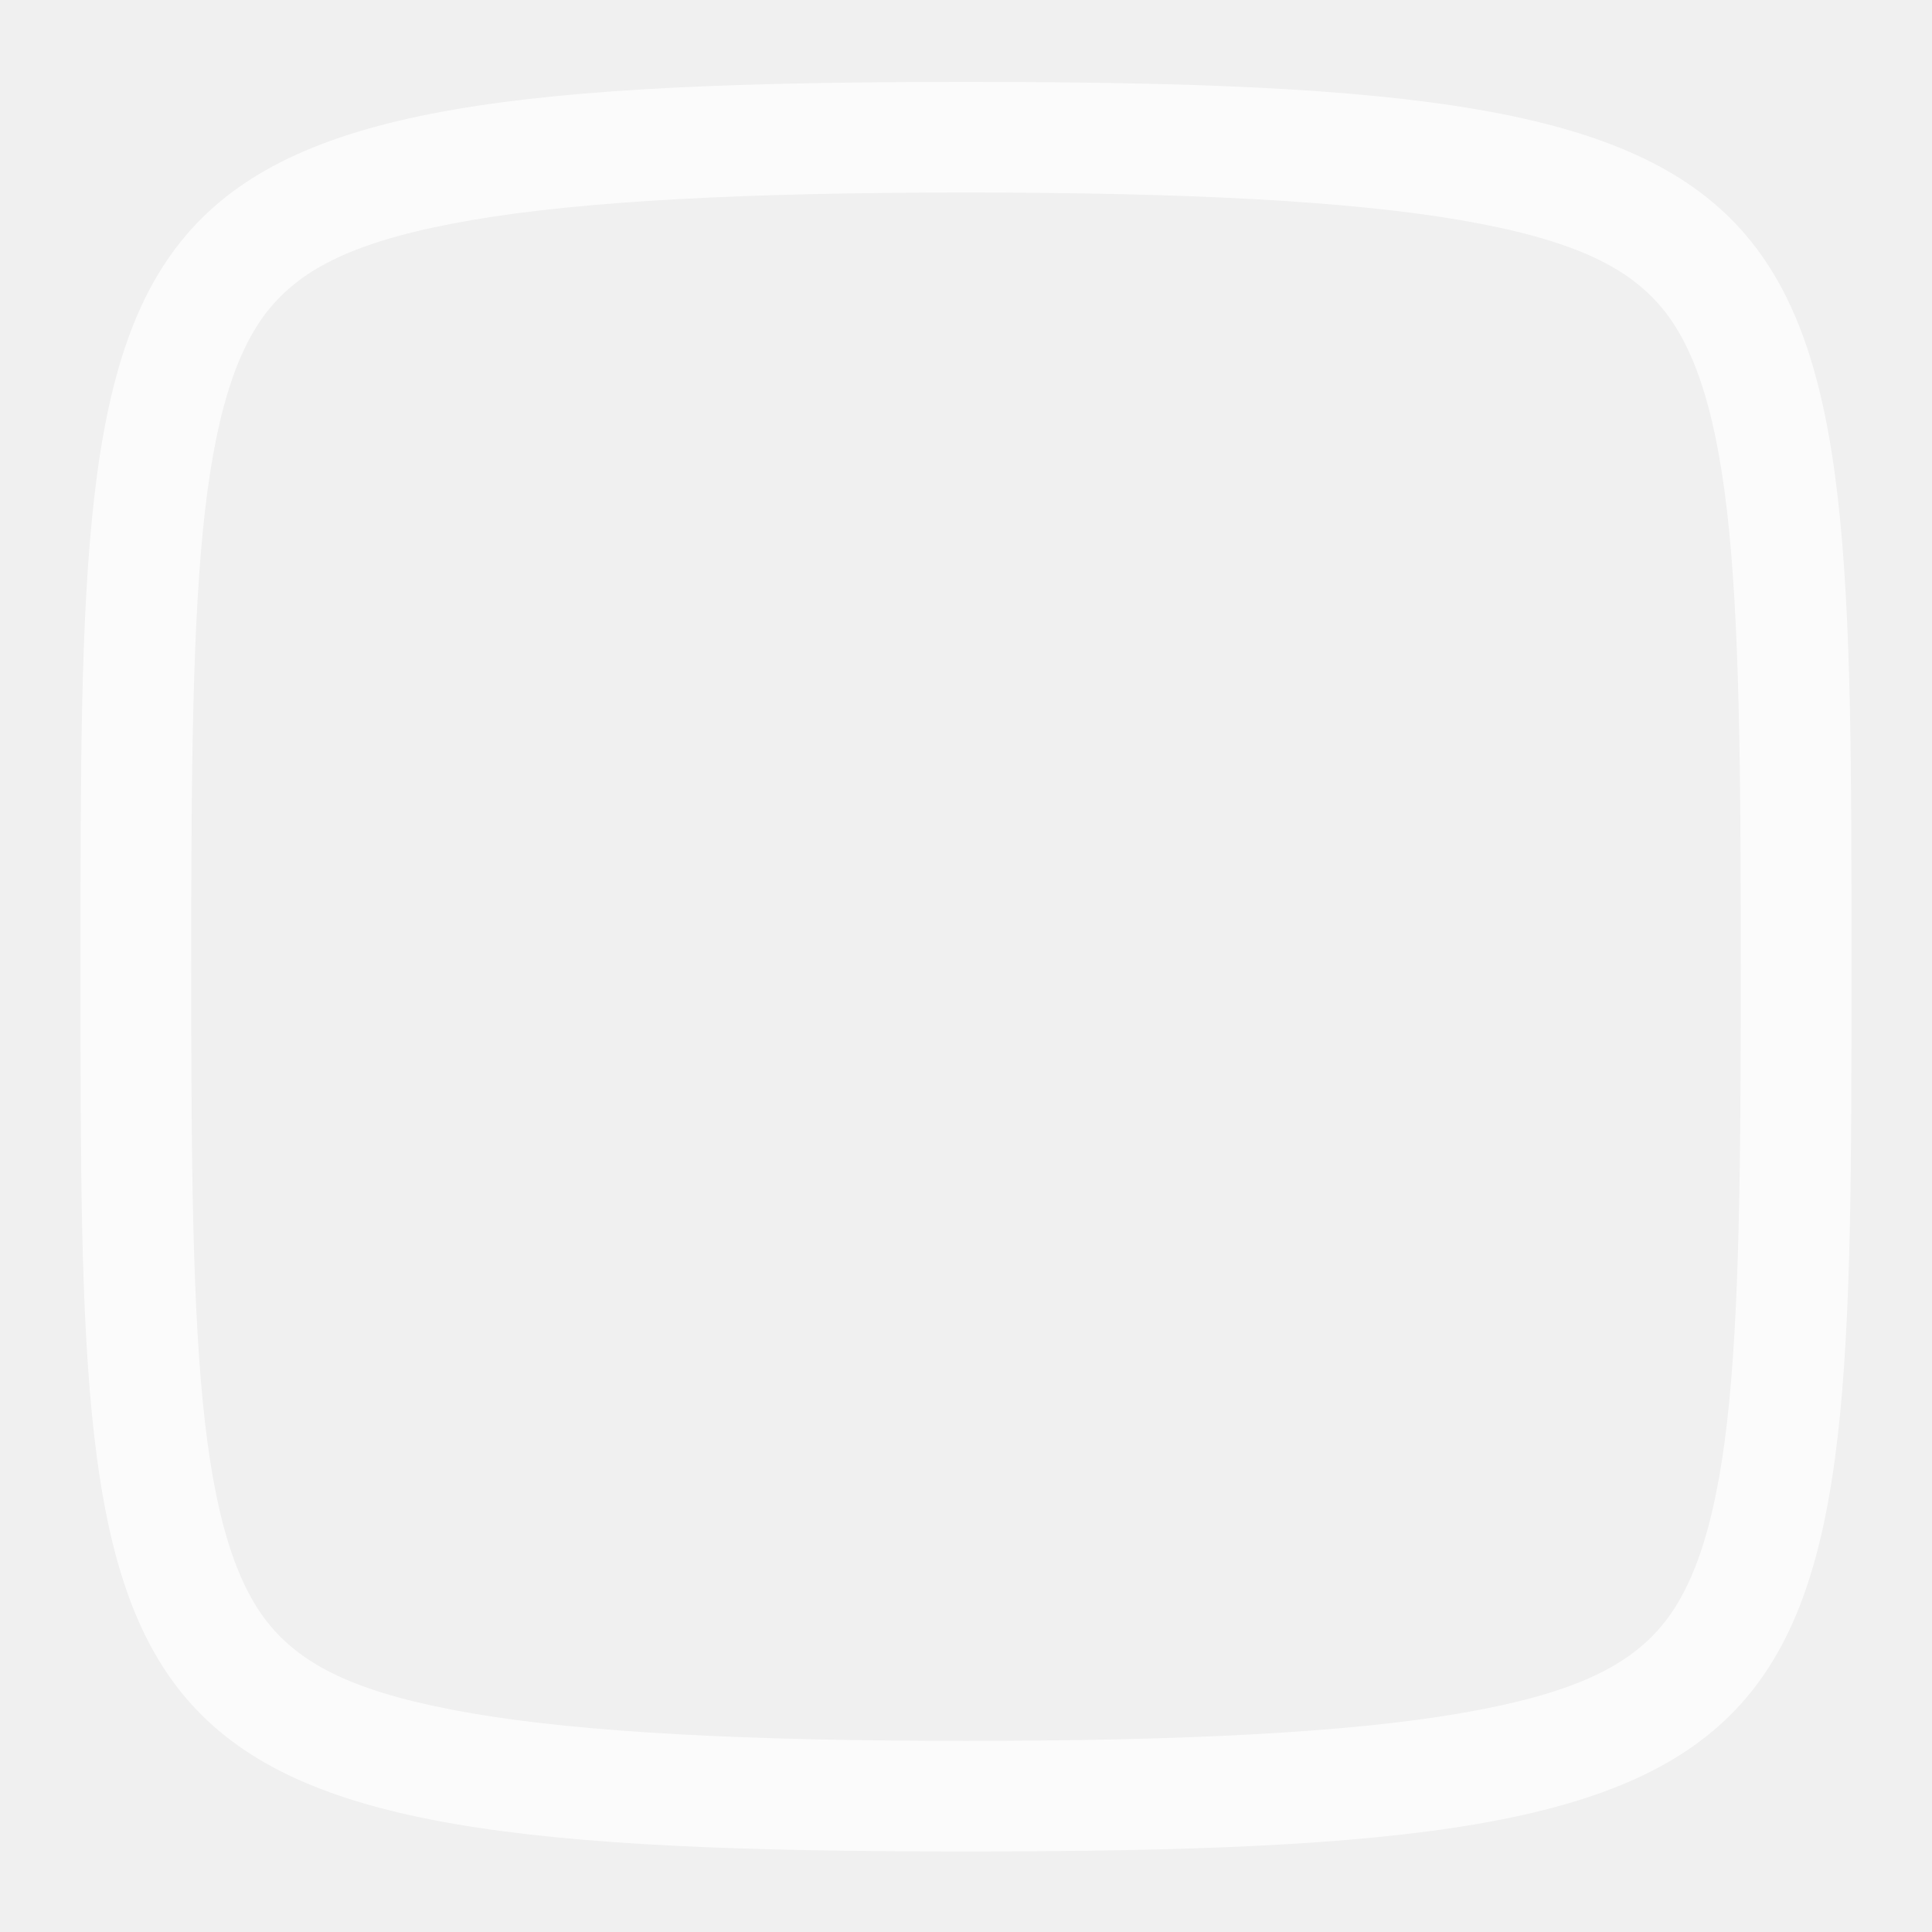
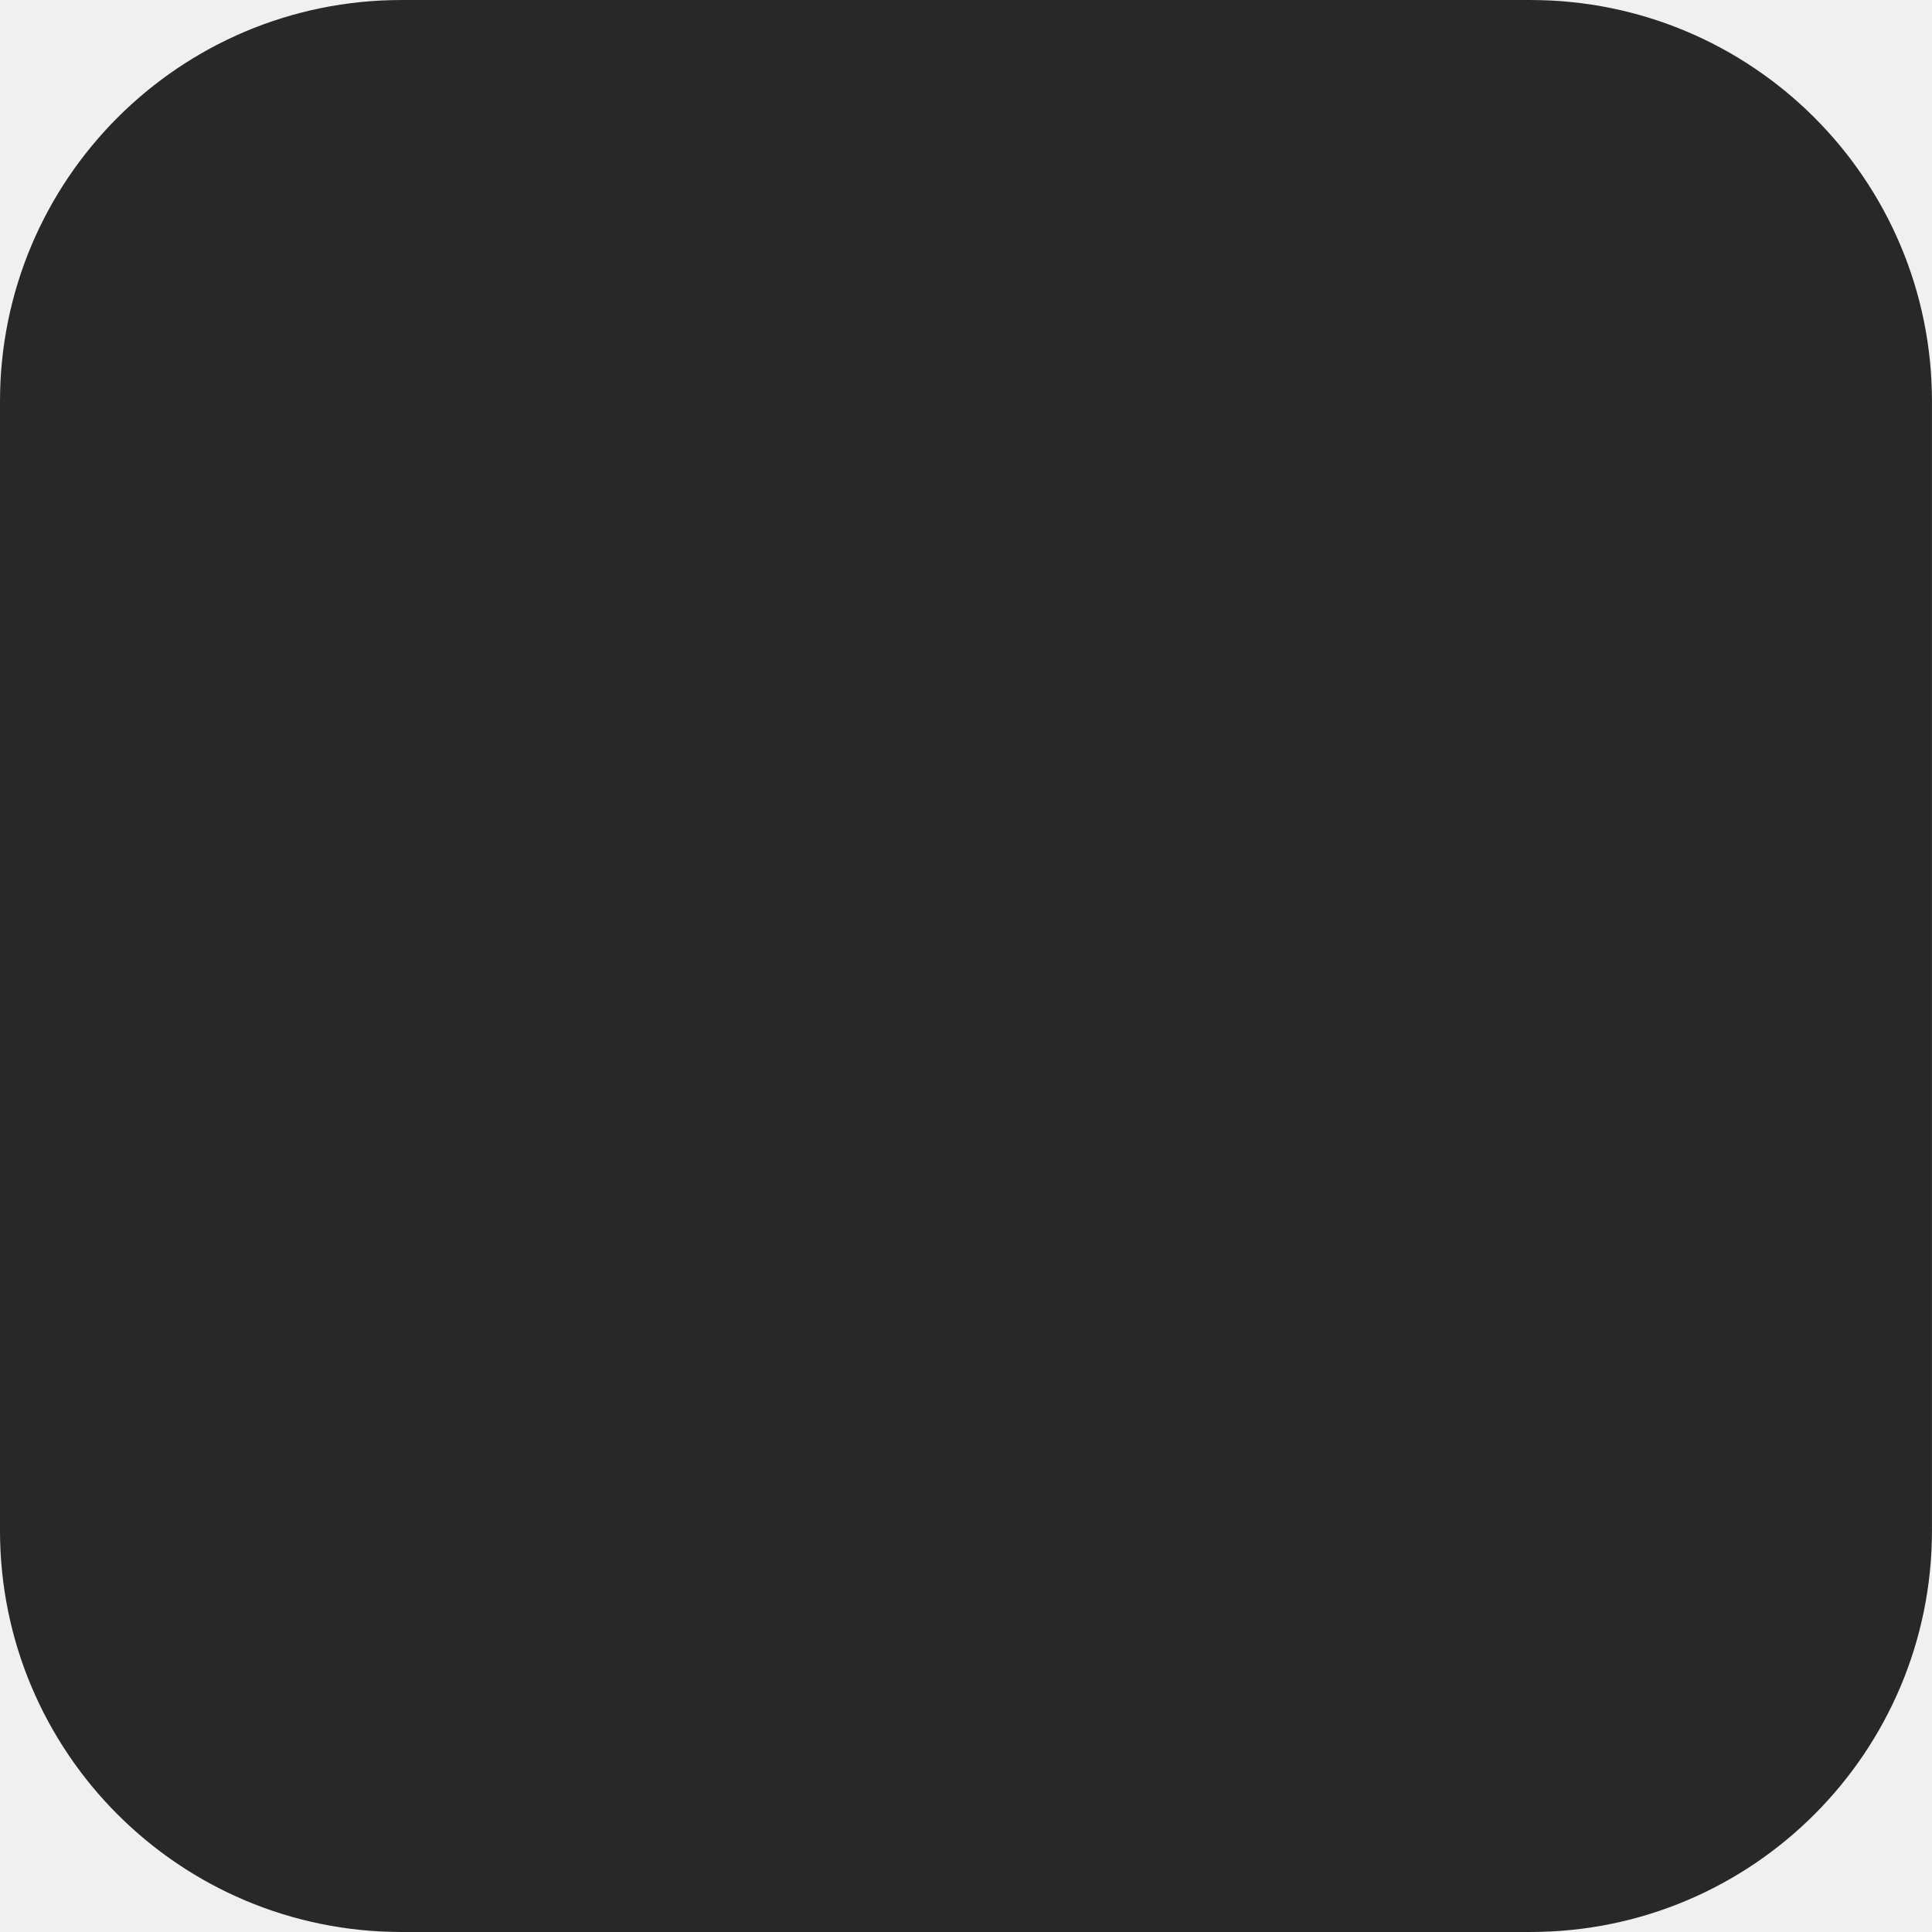
- <svg xmlns="http://www.w3.org/2000/svg" xmlns:ns1="http://www.openswatchbook.org/uri/2009/osb" xmlns:xlink="http://www.w3.org/1999/xlink" width="24" height="24" viewBox="0 0 24 24" fill="#FFFFFF" opacity="0.75" version="1.1" id="svg4">
-   <defs id="defs8">
-     <linearGradient id="linearGradient5684" ns1:paint="solid">
-       <stop style="stop-color:#0e9547;stop-opacity:1;" offset="0" id="stop5682" />
+ <svg xmlns="http://www.w3.org/2000/svg" xmlns:xlink="http://www.w3.org/1999/xlink" width="17.067" height="17.067" viewBox="0.0 0.0 17.067 17.067" id="svg2" version="1.1">
+   <defs id="defs4">
+     <linearGradient id="linearGradient4140">
+       <stop id="stop4142" offset="0" style="stop-color:#282828;stop-opacity:1;opacity:1" />
+       <stop id="stop4144" offset="1" style="stop-color:#282828;stop-opacity:1;opacity:1" />
    </linearGradient>
-     <linearGradient id="dark_fg_color-9" ns1:paint="solid">
-       <stop style="stop-color:#ffffff;stop-opacity:1;" offset="0" id="stop7036" />
+     <linearGradient gradientUnits="userSpaceOnUse" y2="1045.362" x2="8" y1="1037.362" x1="8" id="linearGradient4146" xlink:href="#linearGradient4140" />
+     <linearGradient gradientUnits="userSpaceOnUse" y2="1045.362" x2="8" y1="1037.362" x1="8" id="linearGradient4146-646" xlink:href="#linearGradient4140-251" />
+     <linearGradient id="linearGradient4140-251">
+       <stop id="stop79" offset="0" style="stop-color:#282828;stop-opacity:1;opacity:1" />
+       <stop id="stop81" offset="1" style="stop-color:#282828;stop-opacity:1;opacity:1" />
    </linearGradient>
-     <linearGradient xlink:href="#linearGradient4132" id="linearGradient5853" gradientUnits="userSpaceOnUse" gradientTransform="matrix(0.8888889,0,0,0.888889,190.5556,62.818)" x1="412" y1="97.362" x2="412" y2="115.362" />
-     <linearGradient id="linearGradient4132">
-       <stop id="stop4134" offset="0" style="stop-color:#f5f5f5;stop-opacity:1;" />
-       <stop id="stop4136" offset="1" style="stop-color:#ffffff;stop-opacity:1;" />
+     <linearGradient gradientUnits="userSpaceOnUse" y2="1045.362" x2="8" y1="1037.362" x1="8" id="linearGradient4146-646-533" xlink:href="#linearGradient4140-251-484" />
+     <linearGradient id="linearGradient4140-251-484">
+       <stop id="stop113" offset="0" style="stop-color:#282828;stop-opacity:1;opacity:1" />
+       <stop id="stop115" offset="1" style="stop-color:#282828;stop-opacity:1;opacity:1" />
    </linearGradient>
  </defs>
-   <g transform="matrix(1.375,0,0,1.373899,-751.125,-204.2086)" id="checkbox" style="fill:#5dffff;fill-opacity:1">
-     <path id="path4142" d="m 555,149.375 c -8,0 -8,0.889 -8,8 0,7.111 0,8 8,8 8,0 8,-0.889 8,-8 0,-7.111 0,-8 -8,-8 z m 0,1 c 1.981,0 3.459,0.076 4.469,0.25 1.009,0.174 1.481,0.417 1.781,0.75 0.3,0.333 0.511,0.889 0.625,1.875 0.114,0.986 0.125,2.347 0.125,4.125 0,1.778 -0.011,3.139 -0.125,4.125 -0.114,0.986 -0.325,1.542 -0.625,1.875 -0.3,0.333 -0.772,0.576 -1.781,0.75 -1.009,0.174 -2.487,0.25 -4.469,0.25 -1.981,0 -3.459,-0.076 -4.469,-0.25 -1.009,-0.174 -1.481,-0.417 -1.781,-0.75 -0.3,-0.333 -0.511,-0.889 -0.625,-1.875 -0.114,-0.986 -0.125,-2.347 -0.125,-4.125 0,-1.778 0.011,-3.139 0.125,-4.125 0.114,-0.986 0.325,-1.542 0.625,-1.875 0.3,-0.333 0.772,-0.576 1.781,-0.75 1.009,-0.174 2.487,-0.25 4.469,-0.25 z" style="fill:#ffffff;fill-opacity:1;stroke:none" />
+   <g transform="matrix(1.066667,0,0,1.066667,0,-1105.453)" id="layer1">
+     <rect ry="2.824" rx="2.824" y="1036.862" x="0.5" height="15" width="15" id="rect3338" style="fill:url(#linearGradient4146-646-533);fill-rule:evenodd;stroke:#282828;stroke-width:1;stroke-linecap:butt;stroke-linejoin:miter;stroke-miterlimit:4;stroke-dasharray:none;stroke-opacity:1;fill-opacity:1;opacity:1" />
  </g>
</svg>
